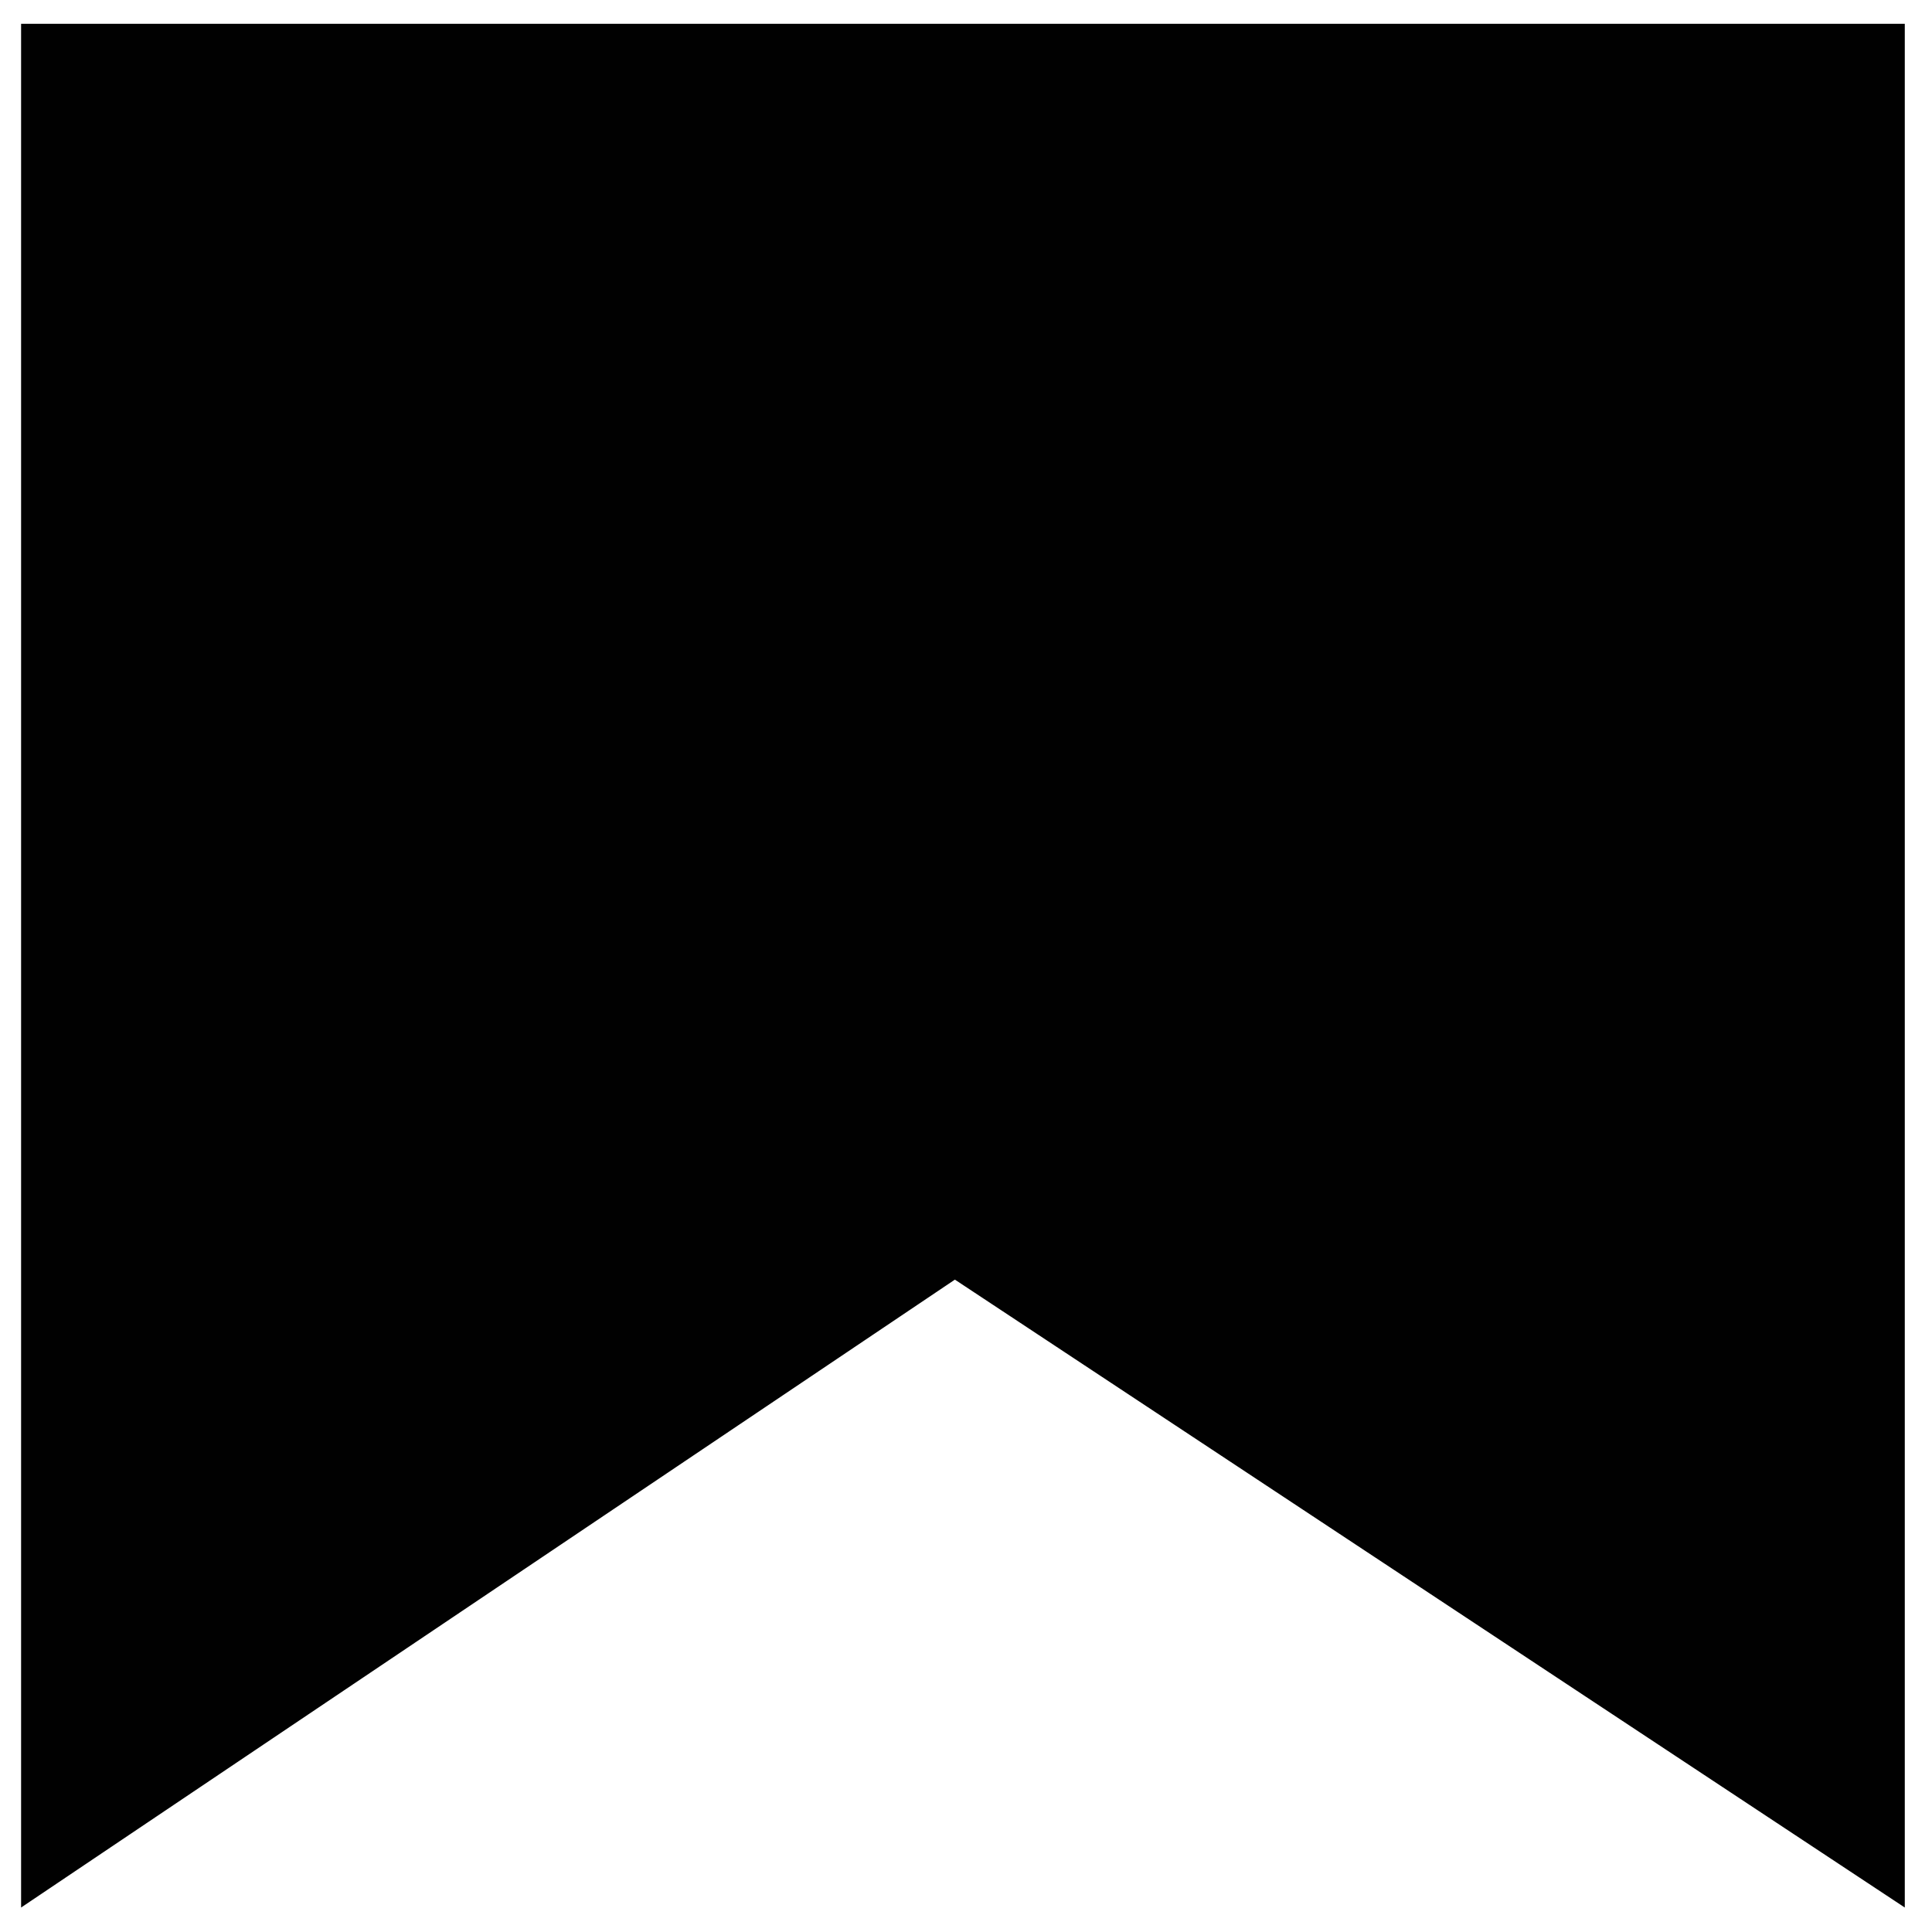
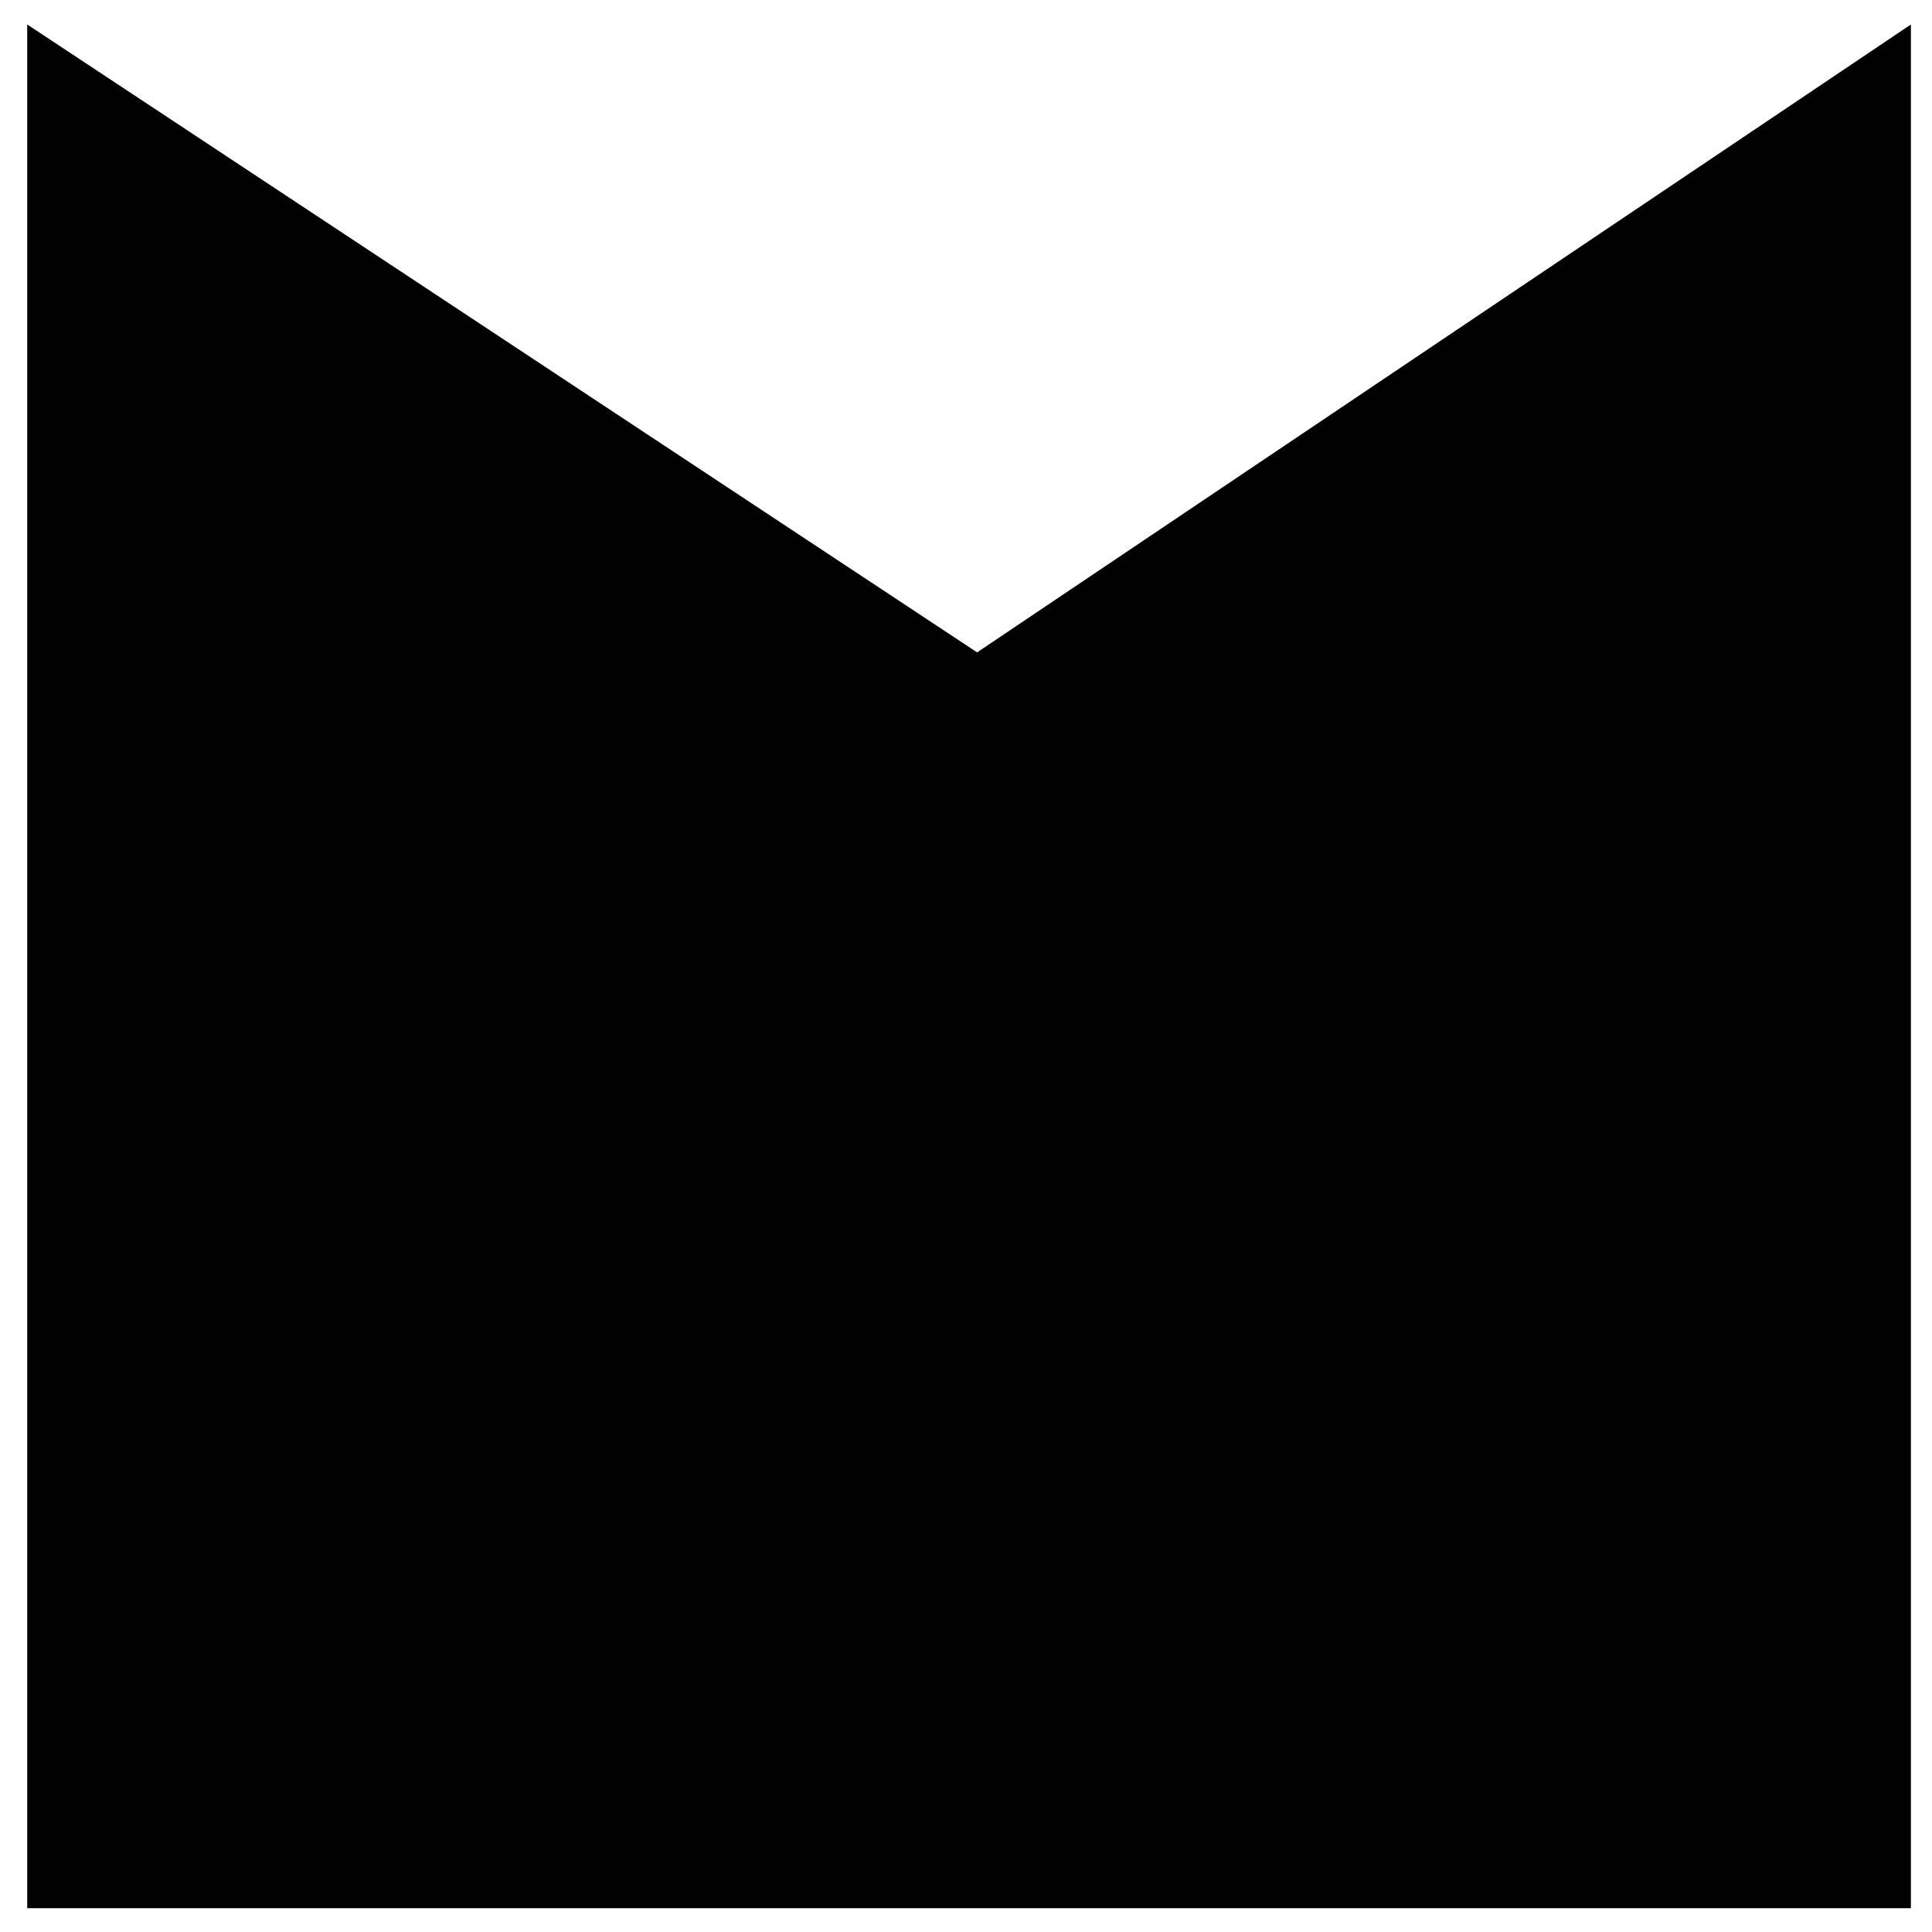
<svg xmlns="http://www.w3.org/2000/svg" viewBox="0 0 120 120" data-name="Layer 1">
  <defs>
    <style>.cls-1{fill:#010101;}</style>
  </defs>
  <g class="layer">
-     <polygon class="cls-1" id="svg_1" points="60.69,40.52 1.69,1.52 1.69,118.52 118.69,118.52 118.69,1.52 60.69,40.52 " transform="rotate(-180 60 60)" />
+     <polygon class="cls-1" id="svg_1" points="60.69,40.52 1.69,1.52 1.69,118.52 118.69,118.52 118.69,1.52 60.69,40.52 " transform="rotate(0 60 60)" />
  </g>
</svg>
